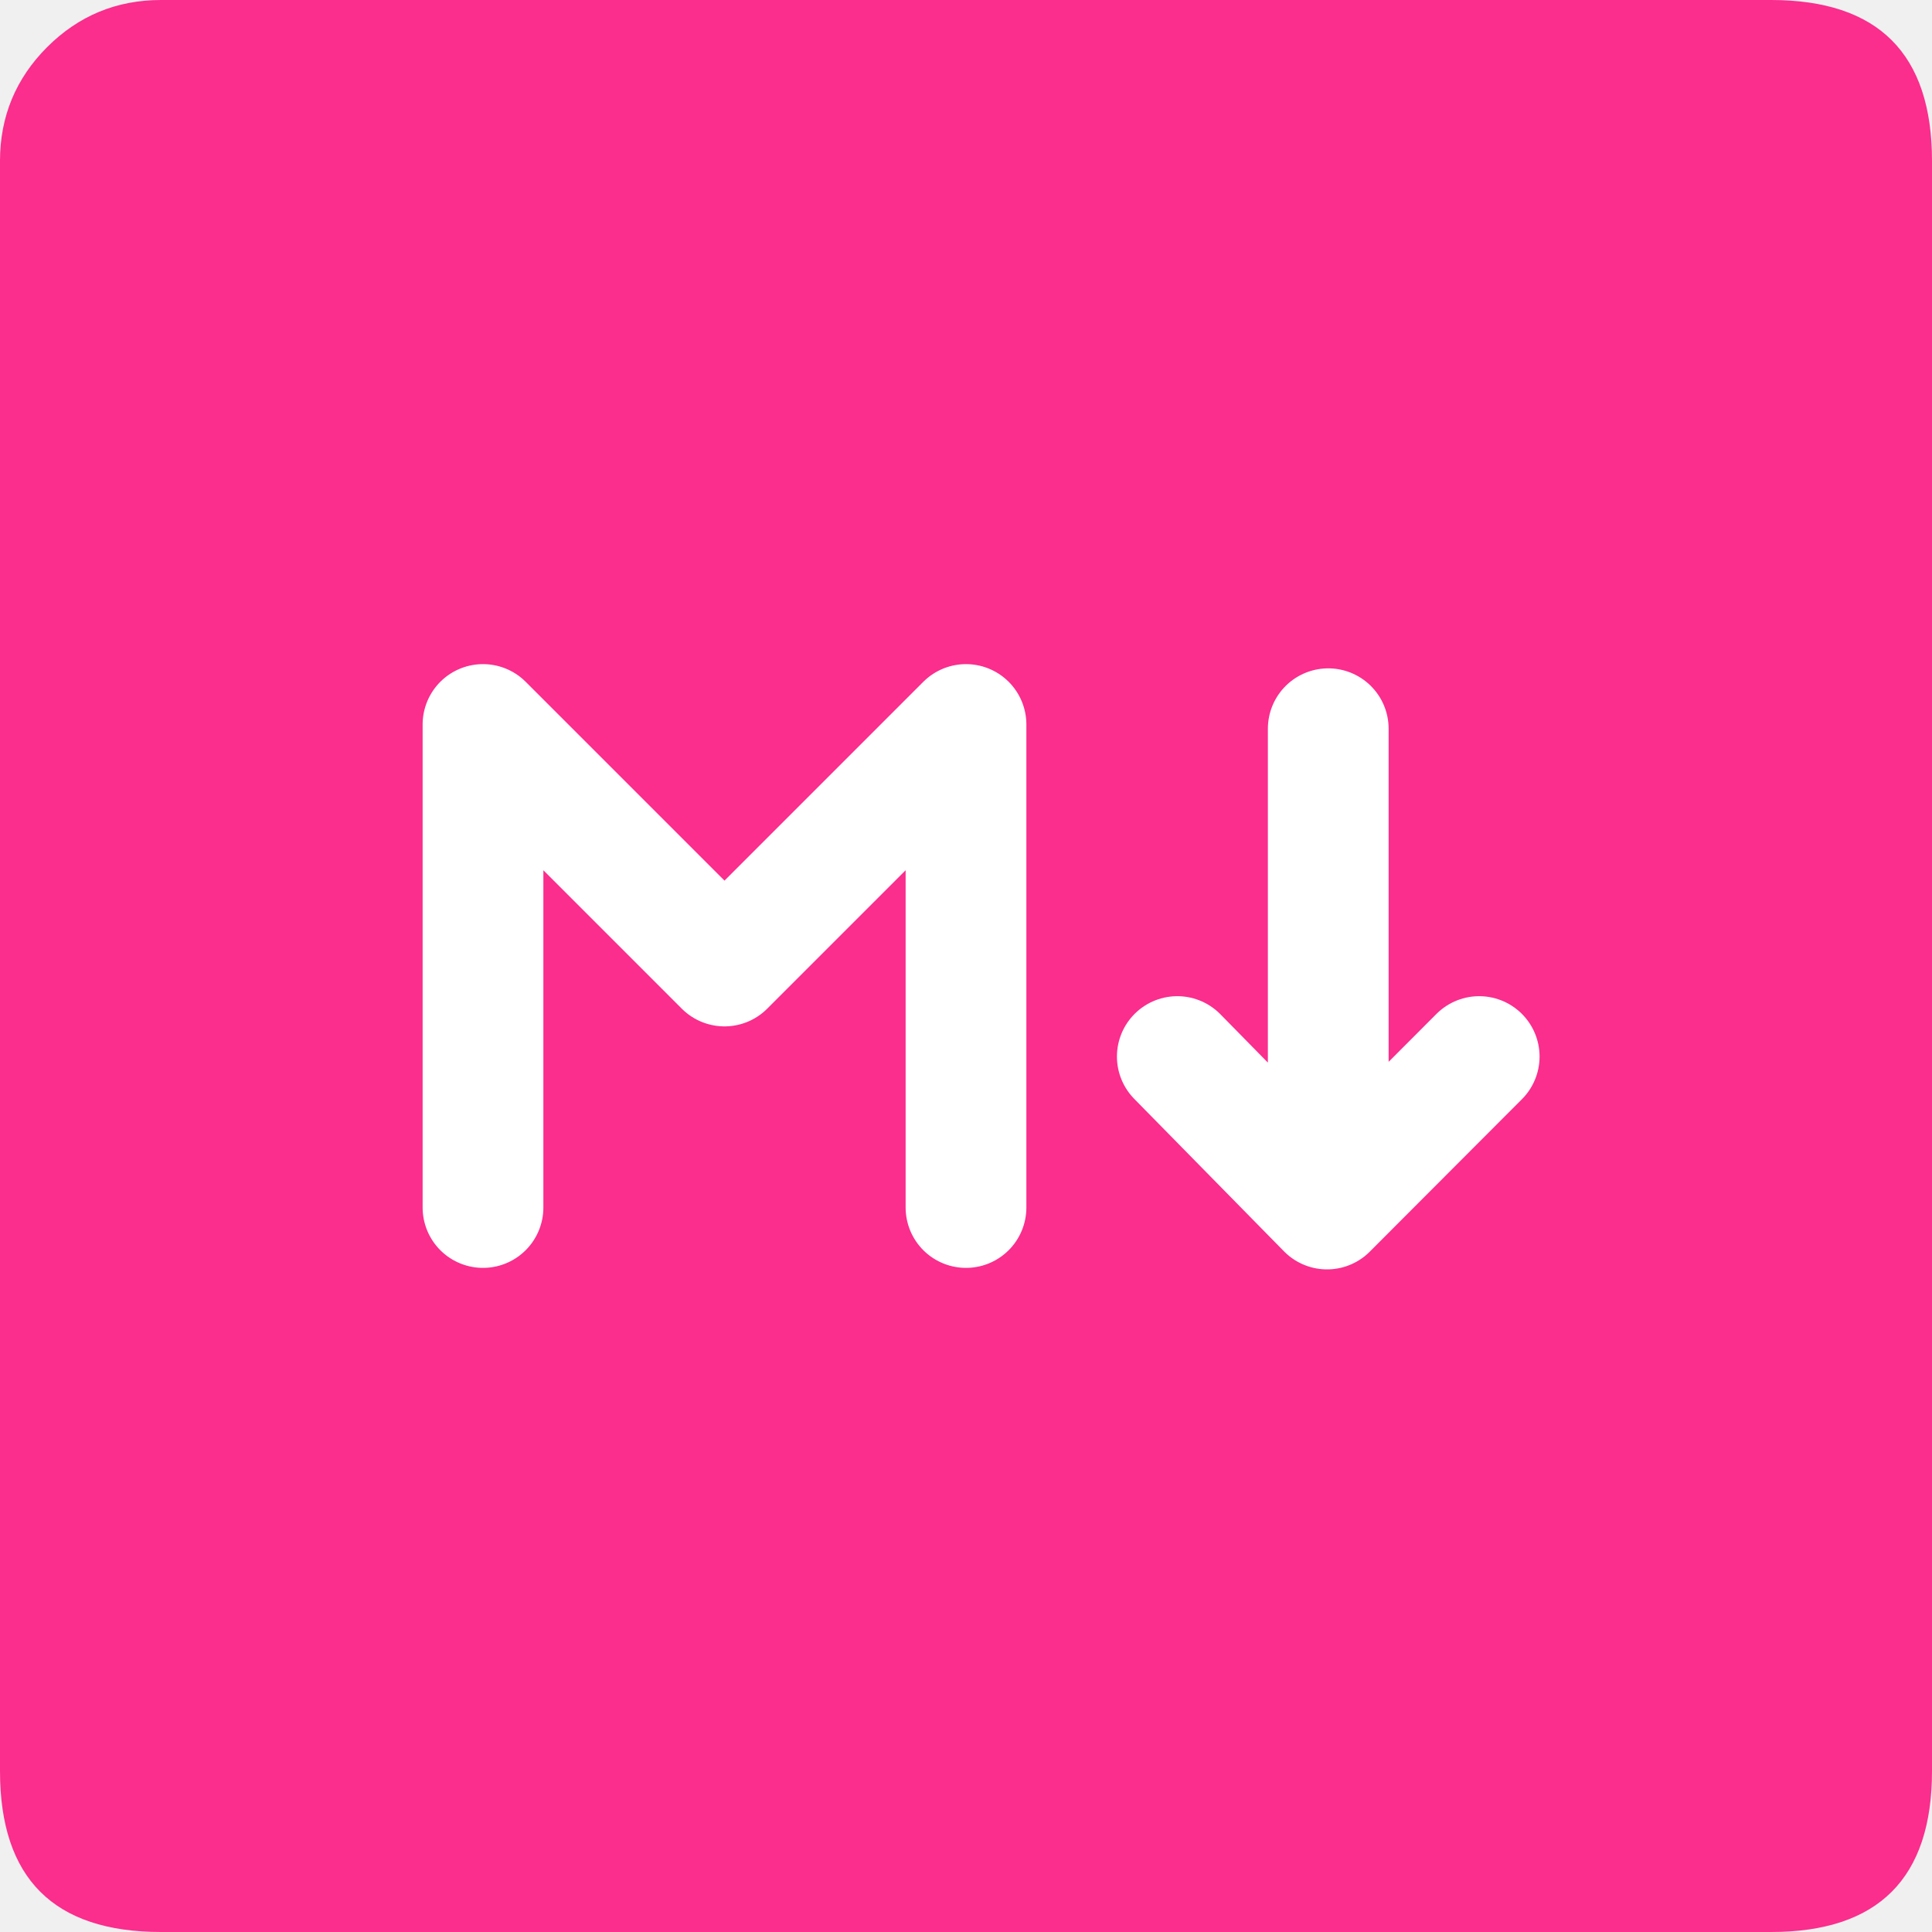
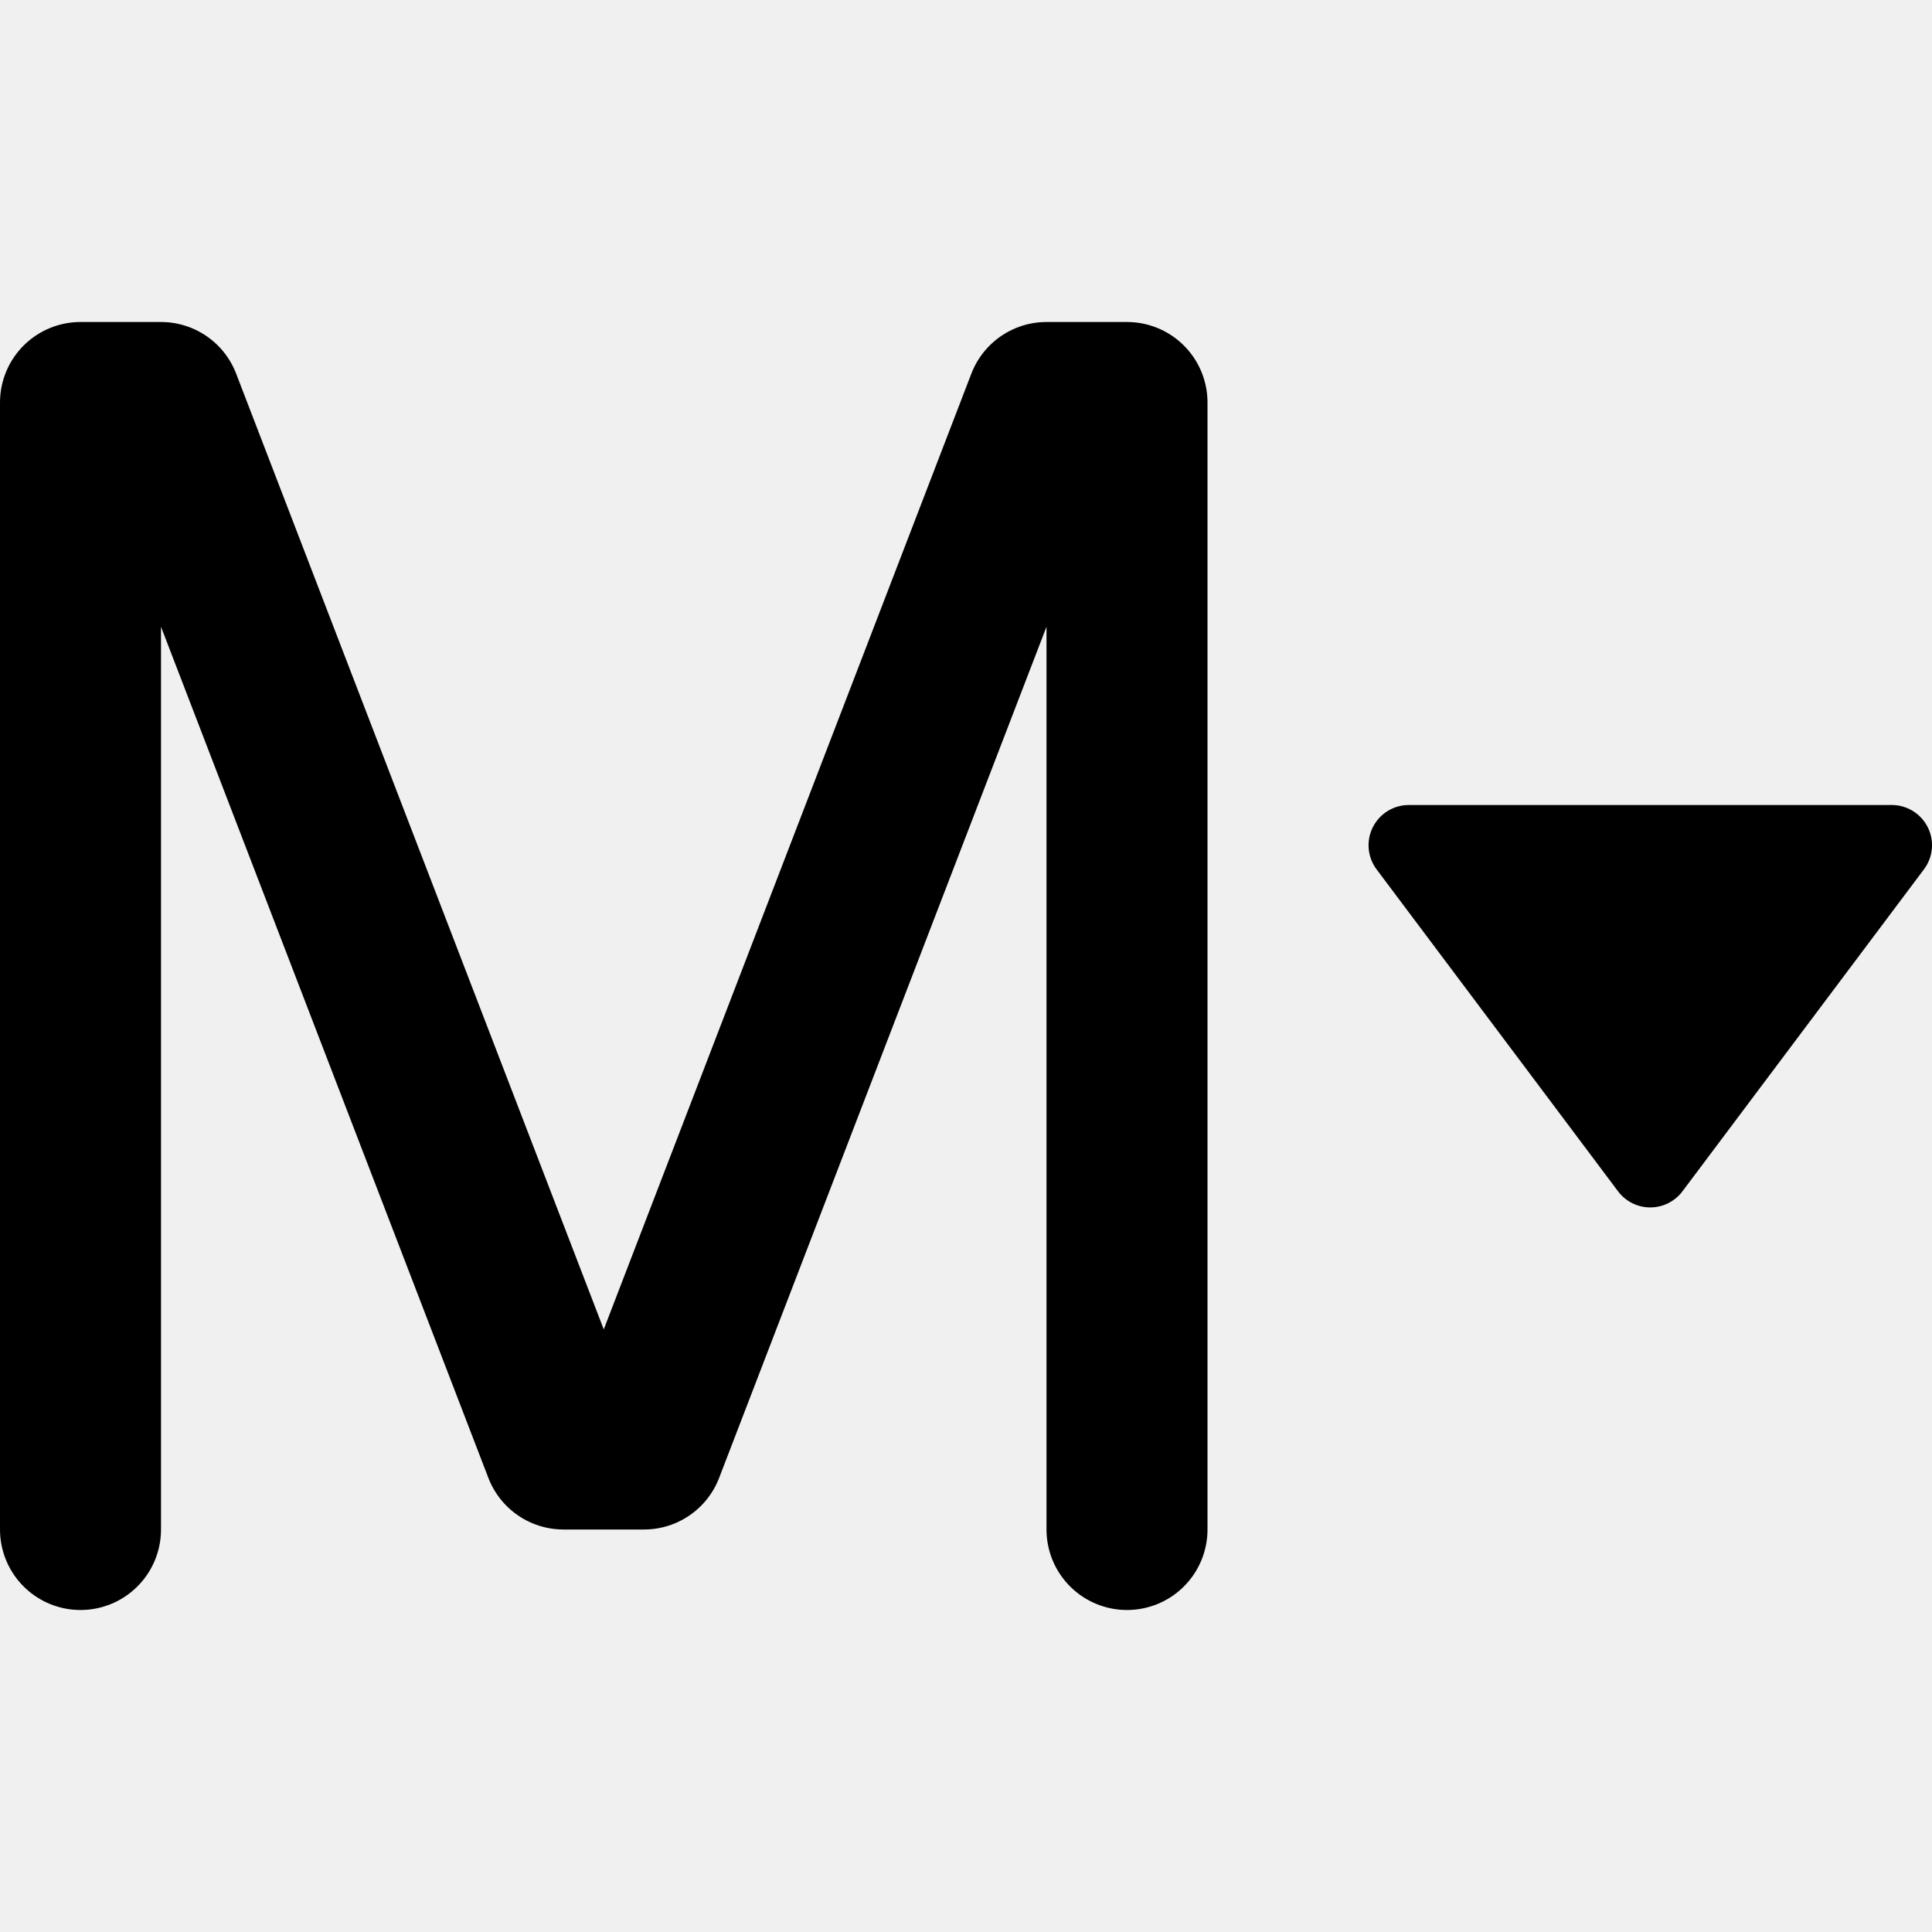
- <svg xmlns="http://www.w3.org/2000/svg" width="32" height="32" viewBox="0 0 32 32">
-   <g fill="none" fill-rule="evenodd">
-     <path d="M32 2.667C32 .889 31.111 0 29.333 0H2.667C1.93 0 1.302.26.78.781.261 1.301 0 1.931 0 2.667v26.666C0 31.111.889 32 2.667 32h26.666C31.111 32 32 31.111 32 29.333V2.667z" fill="#fb2d8d" fill-rule="nonzero" />
-     <path stroke="#FFF" stroke-width="2" stroke-linecap="round" stroke-linejoin="round" d="M8 20v-8l4 4 4-4v8M22 12.07v7.916M19.5 17.5l2.48 2.525L24.5 17.5" />
+ <svg xmlns="http://www.w3.org/2000/svg" fill="none" viewBox="0 0 24 24">
+   <g clip-path="url(#a)">
+     <path fill="currentColor" d="M23.947 10.276A.5.5 0 0 0 23.5 10h-6a.5.5 0 0 0-.4.799l3 4a.5.5 0 0 0 .8 0l3-4a.497.497 0 0 0 .047-.523Z" />
+     <path stroke="currentColor" stroke-linecap="round" stroke-linejoin="round" stroke-width="2" d="M14 19V5h-1L8 18H7L2 5H1v14" />
  </g>
+   <defs>
+     <clipPath id="a">
+       <path fill="#fff" d="M0 0h24v24H0z" />
+     </clipPath>
+   </defs>
</svg>
